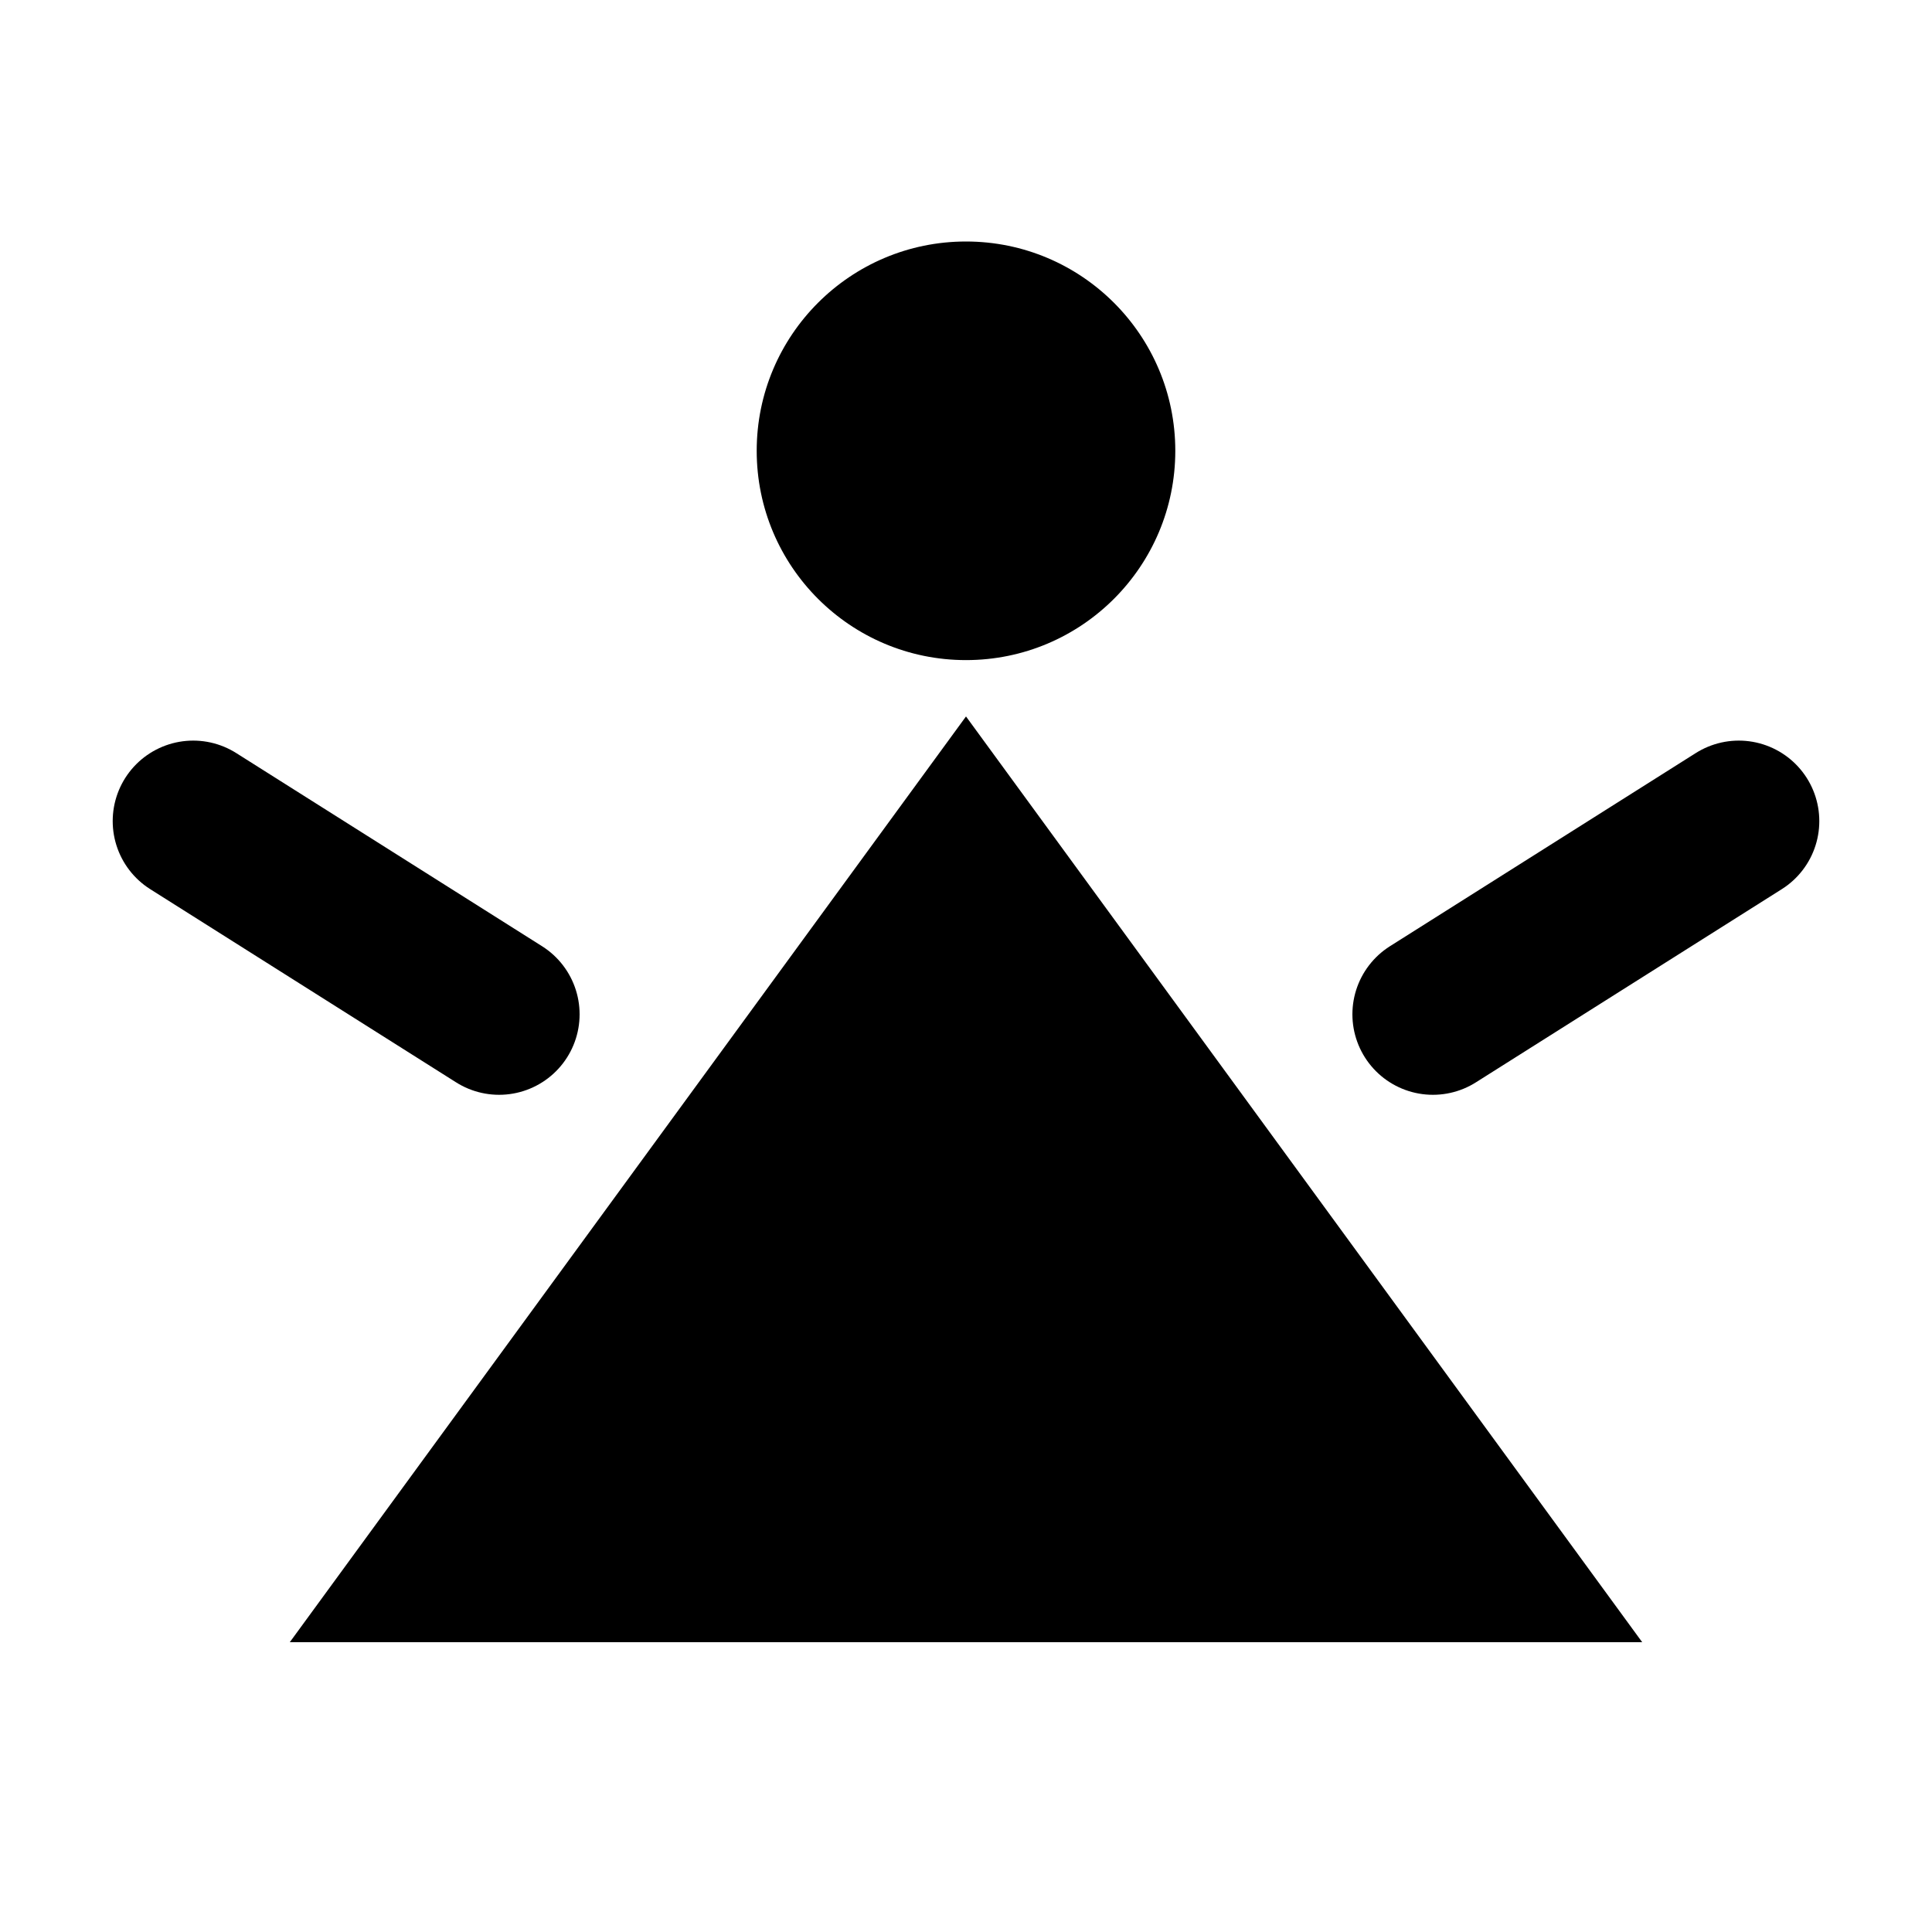
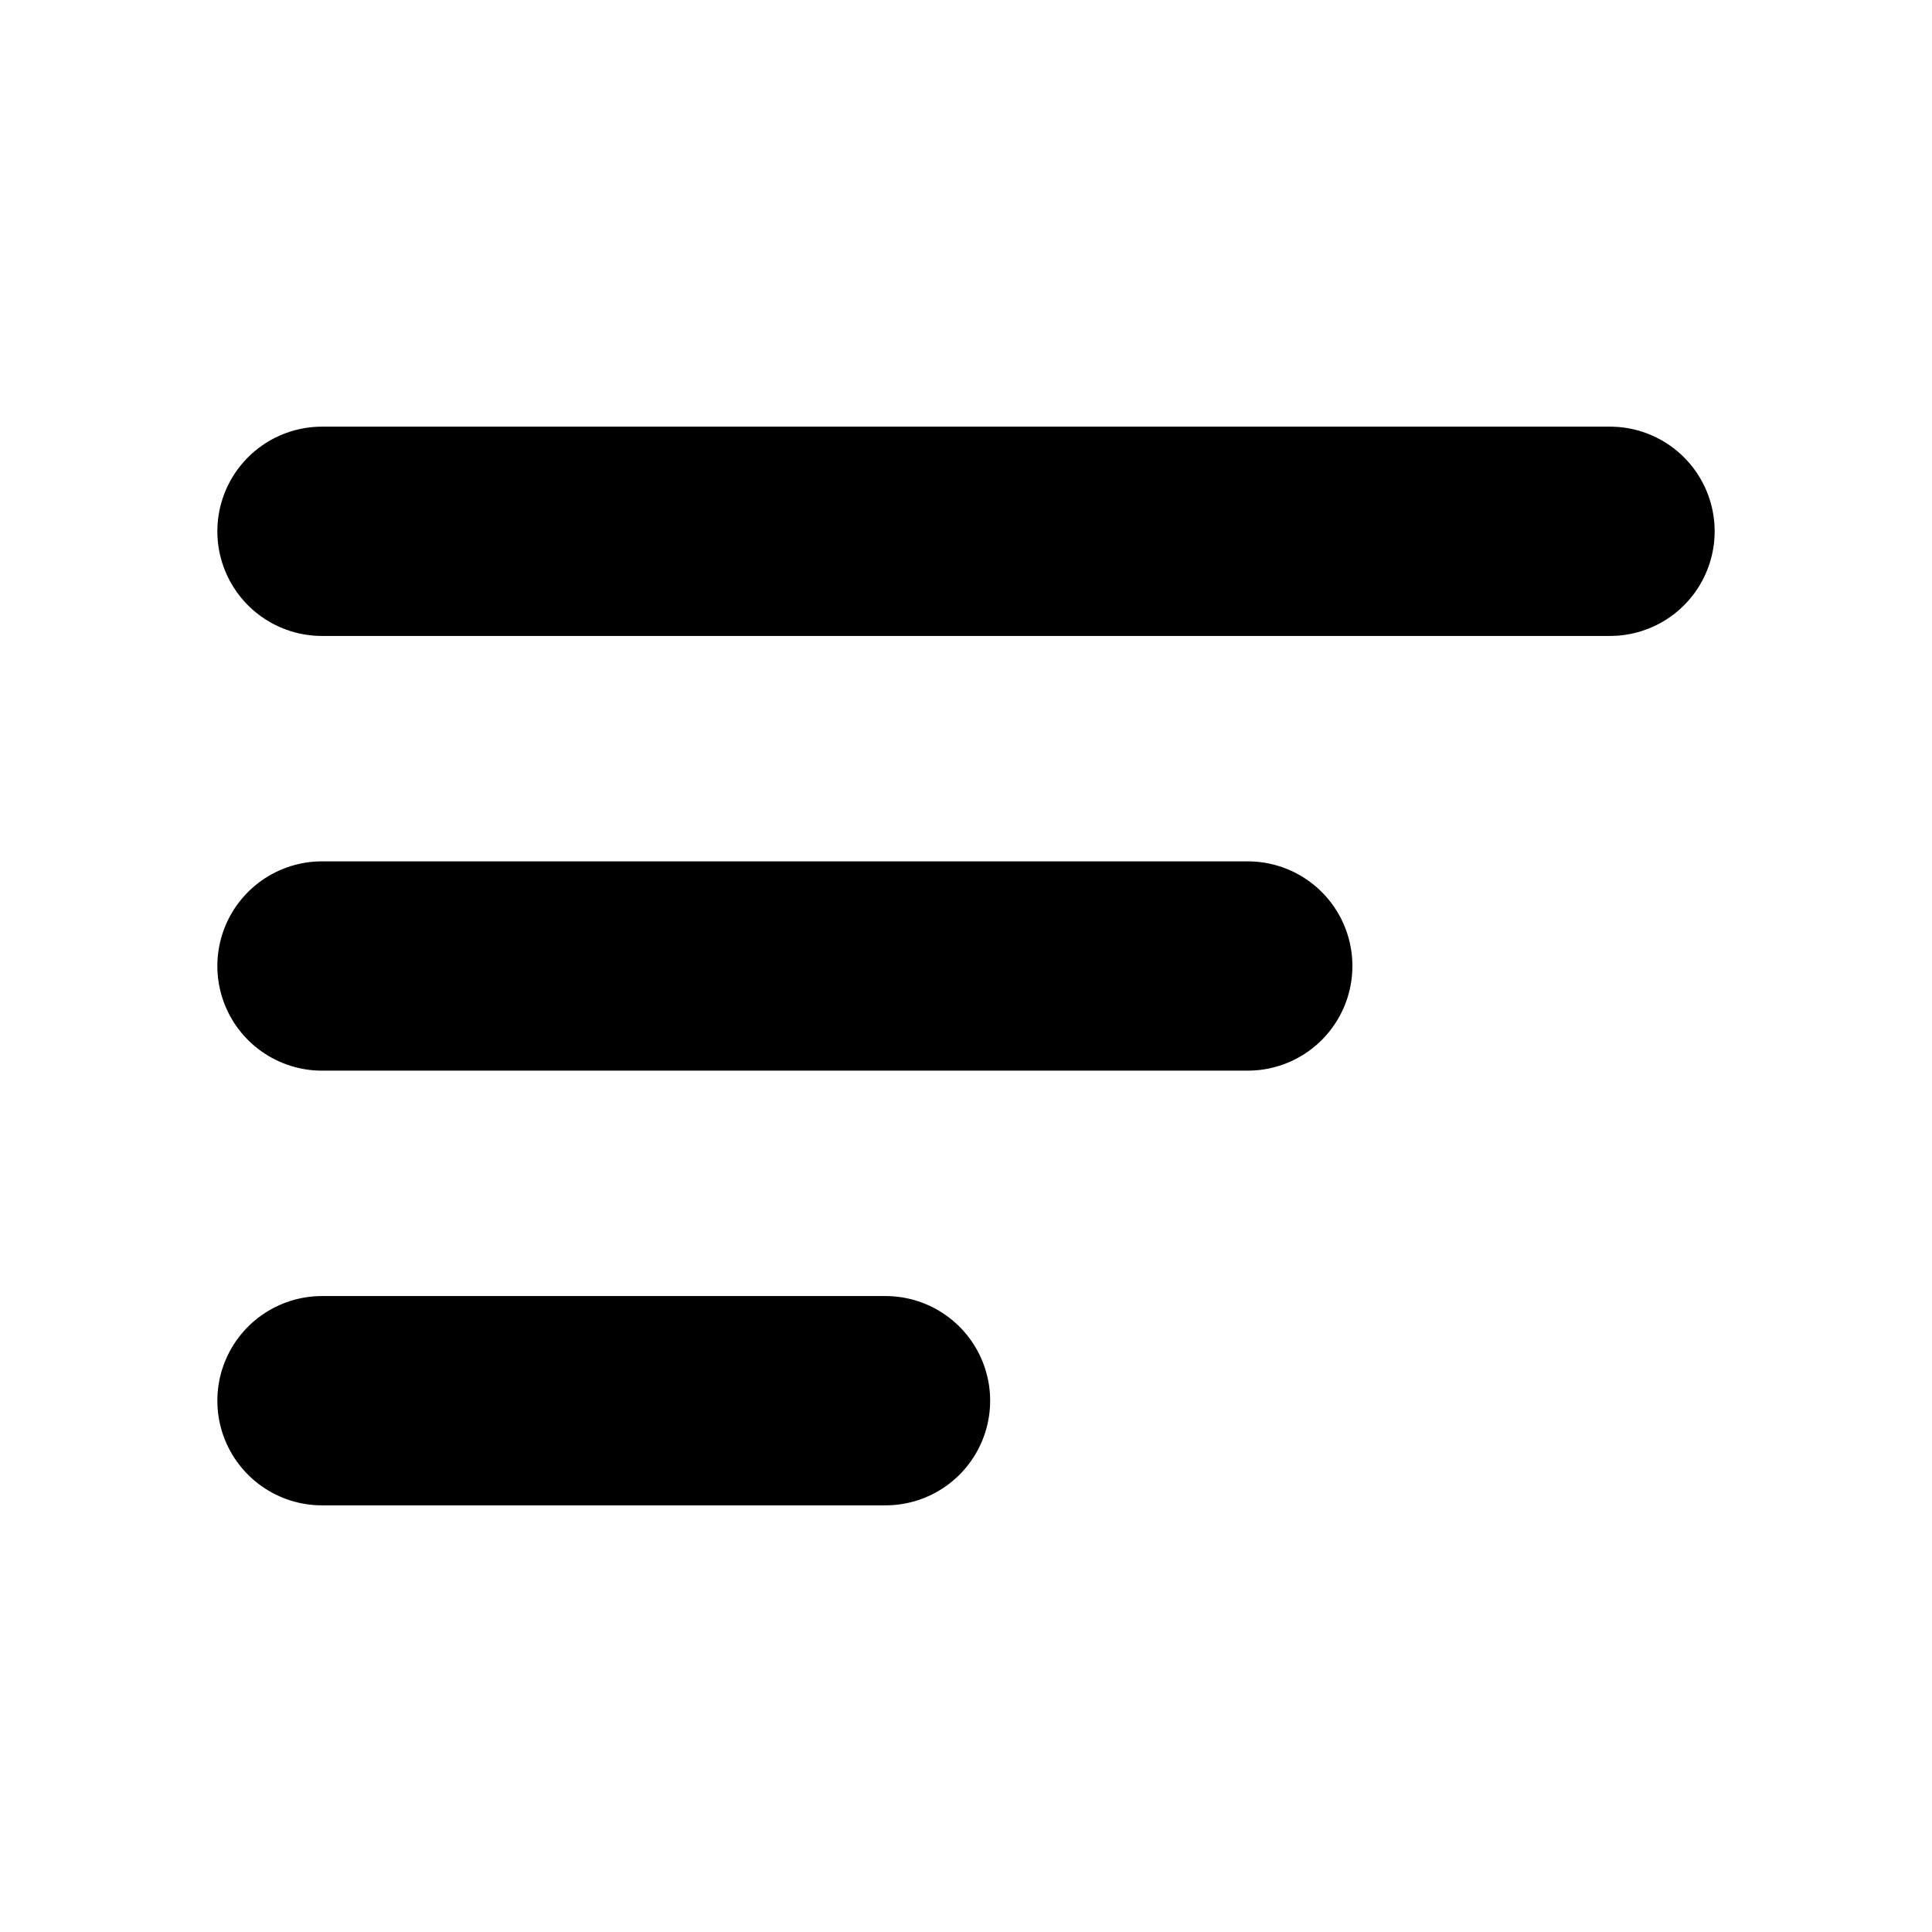
<svg xmlns="http://www.w3.org/2000/svg" viewBox="0 0 24 24" fill="none" aria-hidden="true">
-   <circle cx="12" cy="5.6" r="2.6" fill="currentColor" stroke="none" />
-   <path d="M12 8.9 3.6 20.4h16.8L12 8.9Z" fill="currentColor" stroke="none" />
-   <path d="M2.4 10.2 6.2 12.6M21.6 10.2 17.8 12.6" stroke="currentColor" stroke-width="2" stroke-linecap="round" />
+   <path d="M4 6.6h16M4 12h11.5M4 17.4h7" stroke="currentColor" stroke-width="2.6" stroke-linecap="round" />
</svg>
